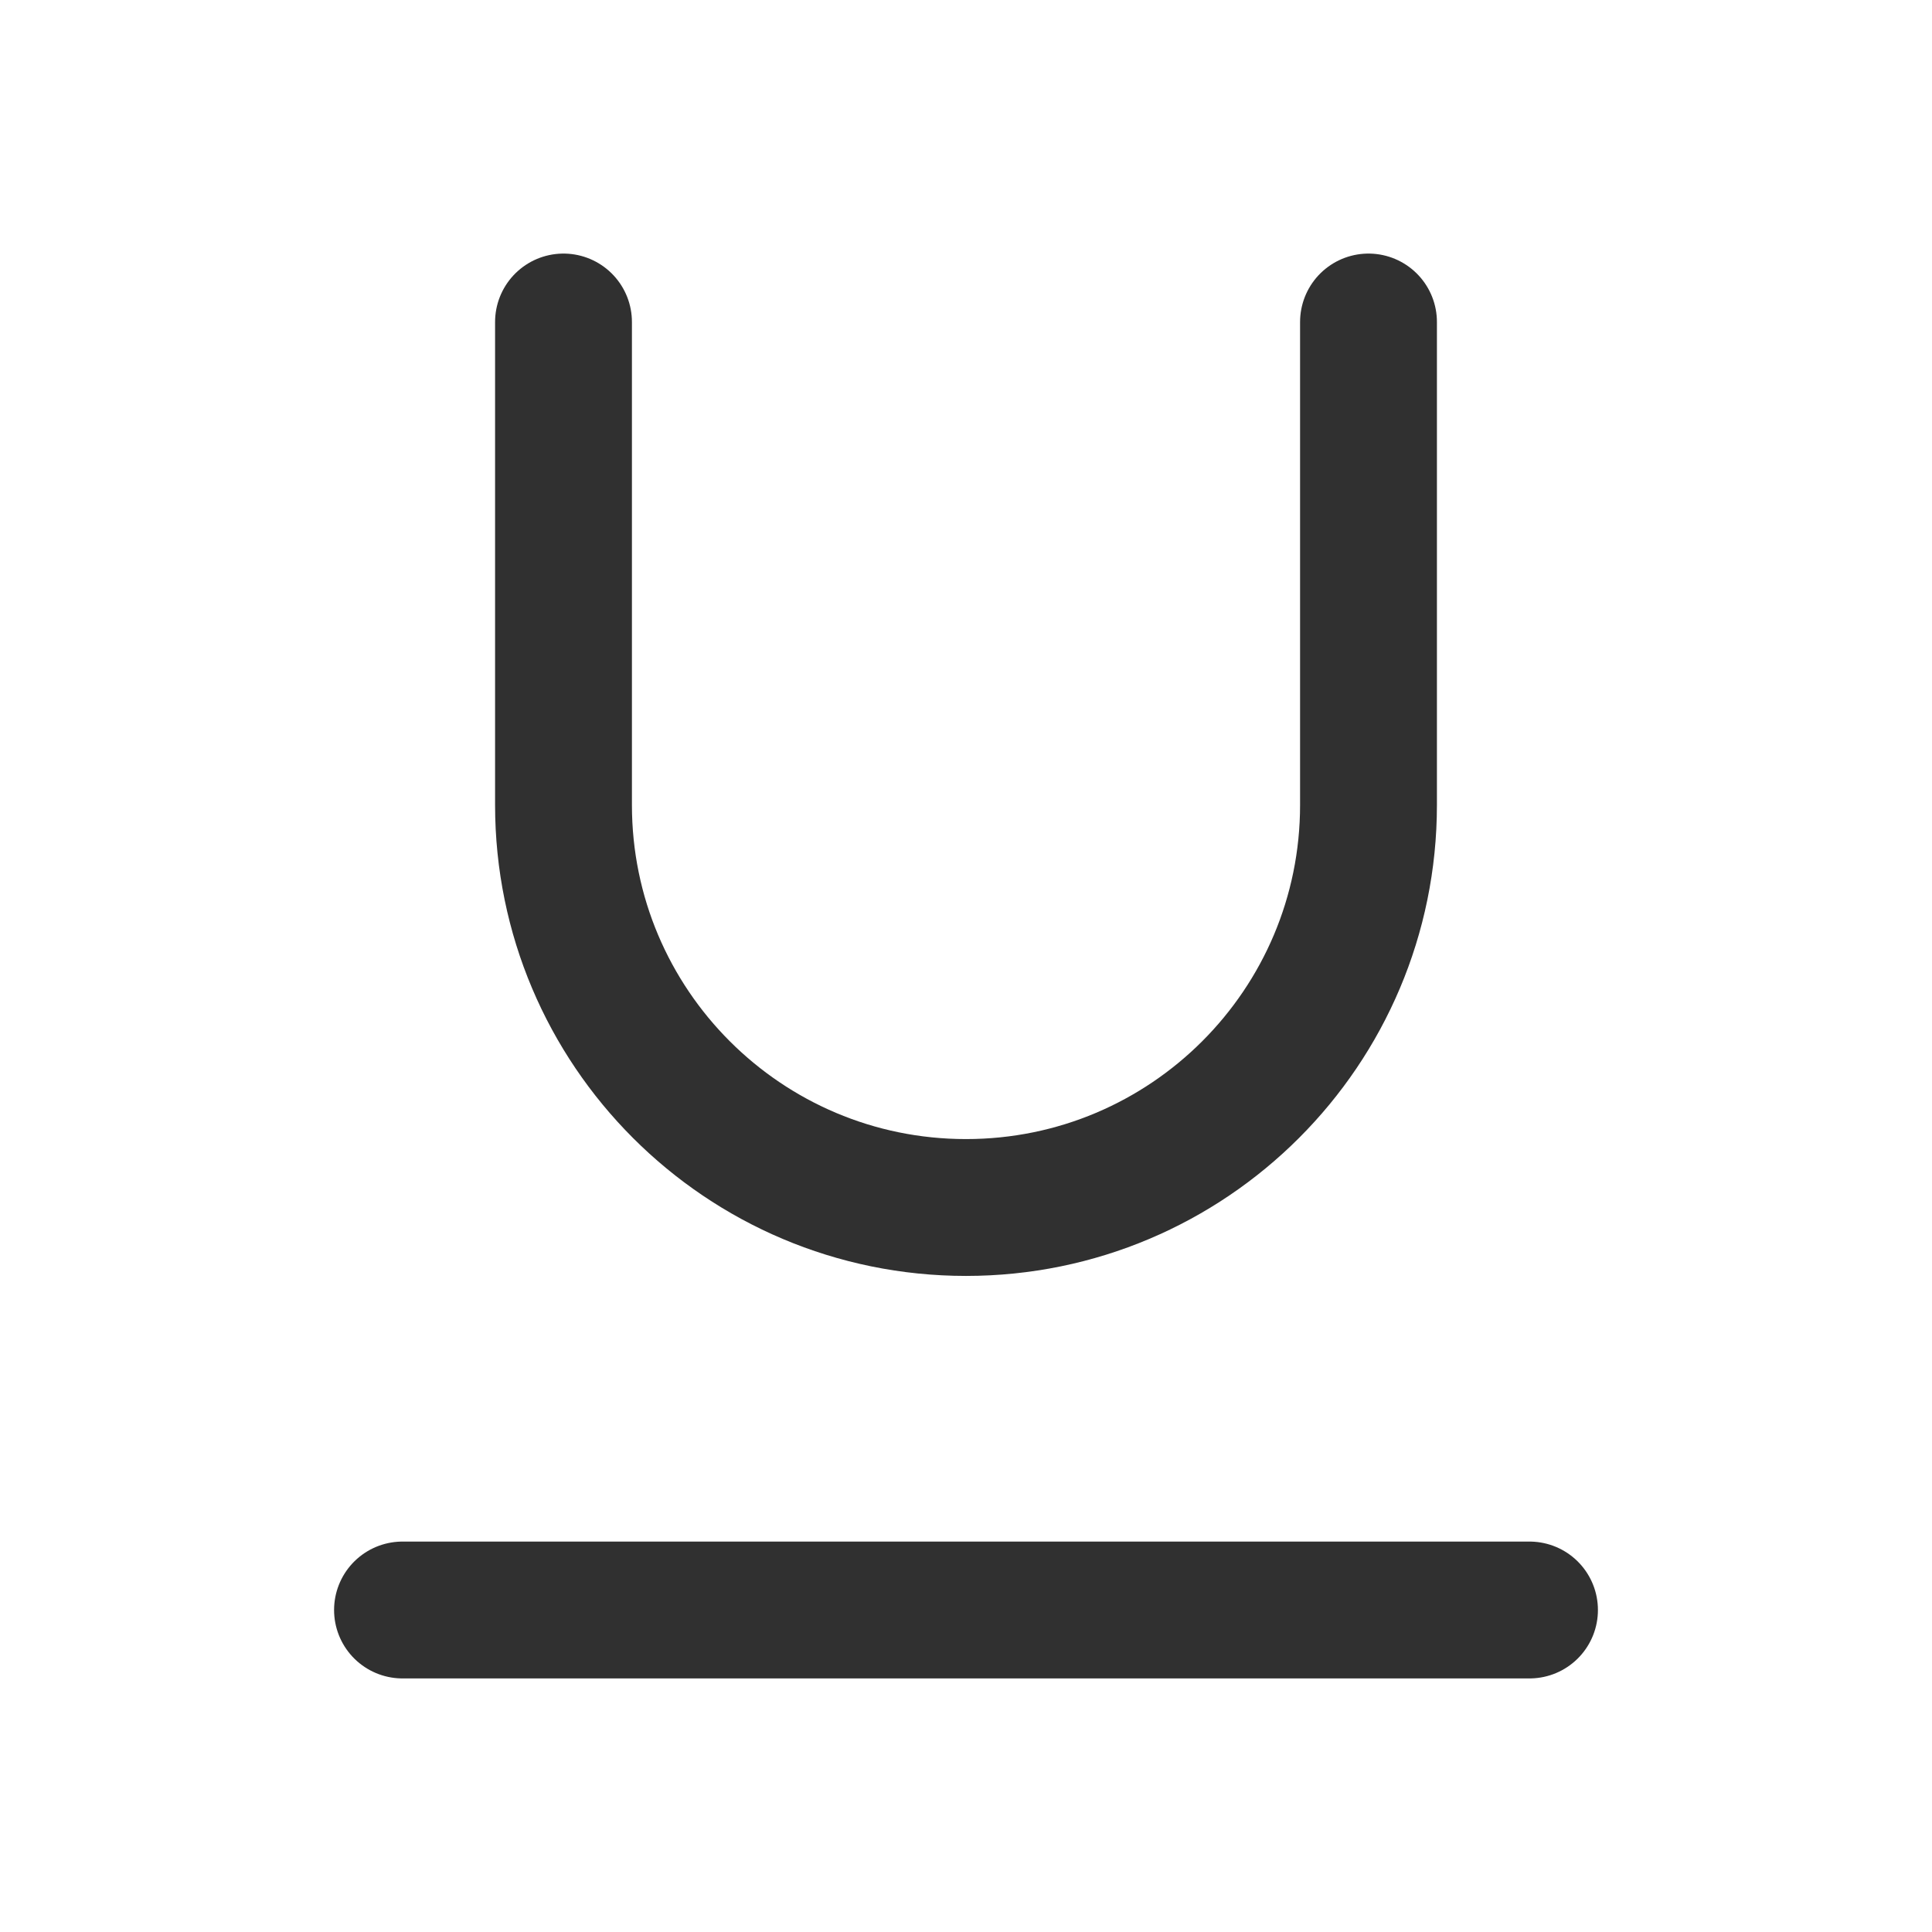
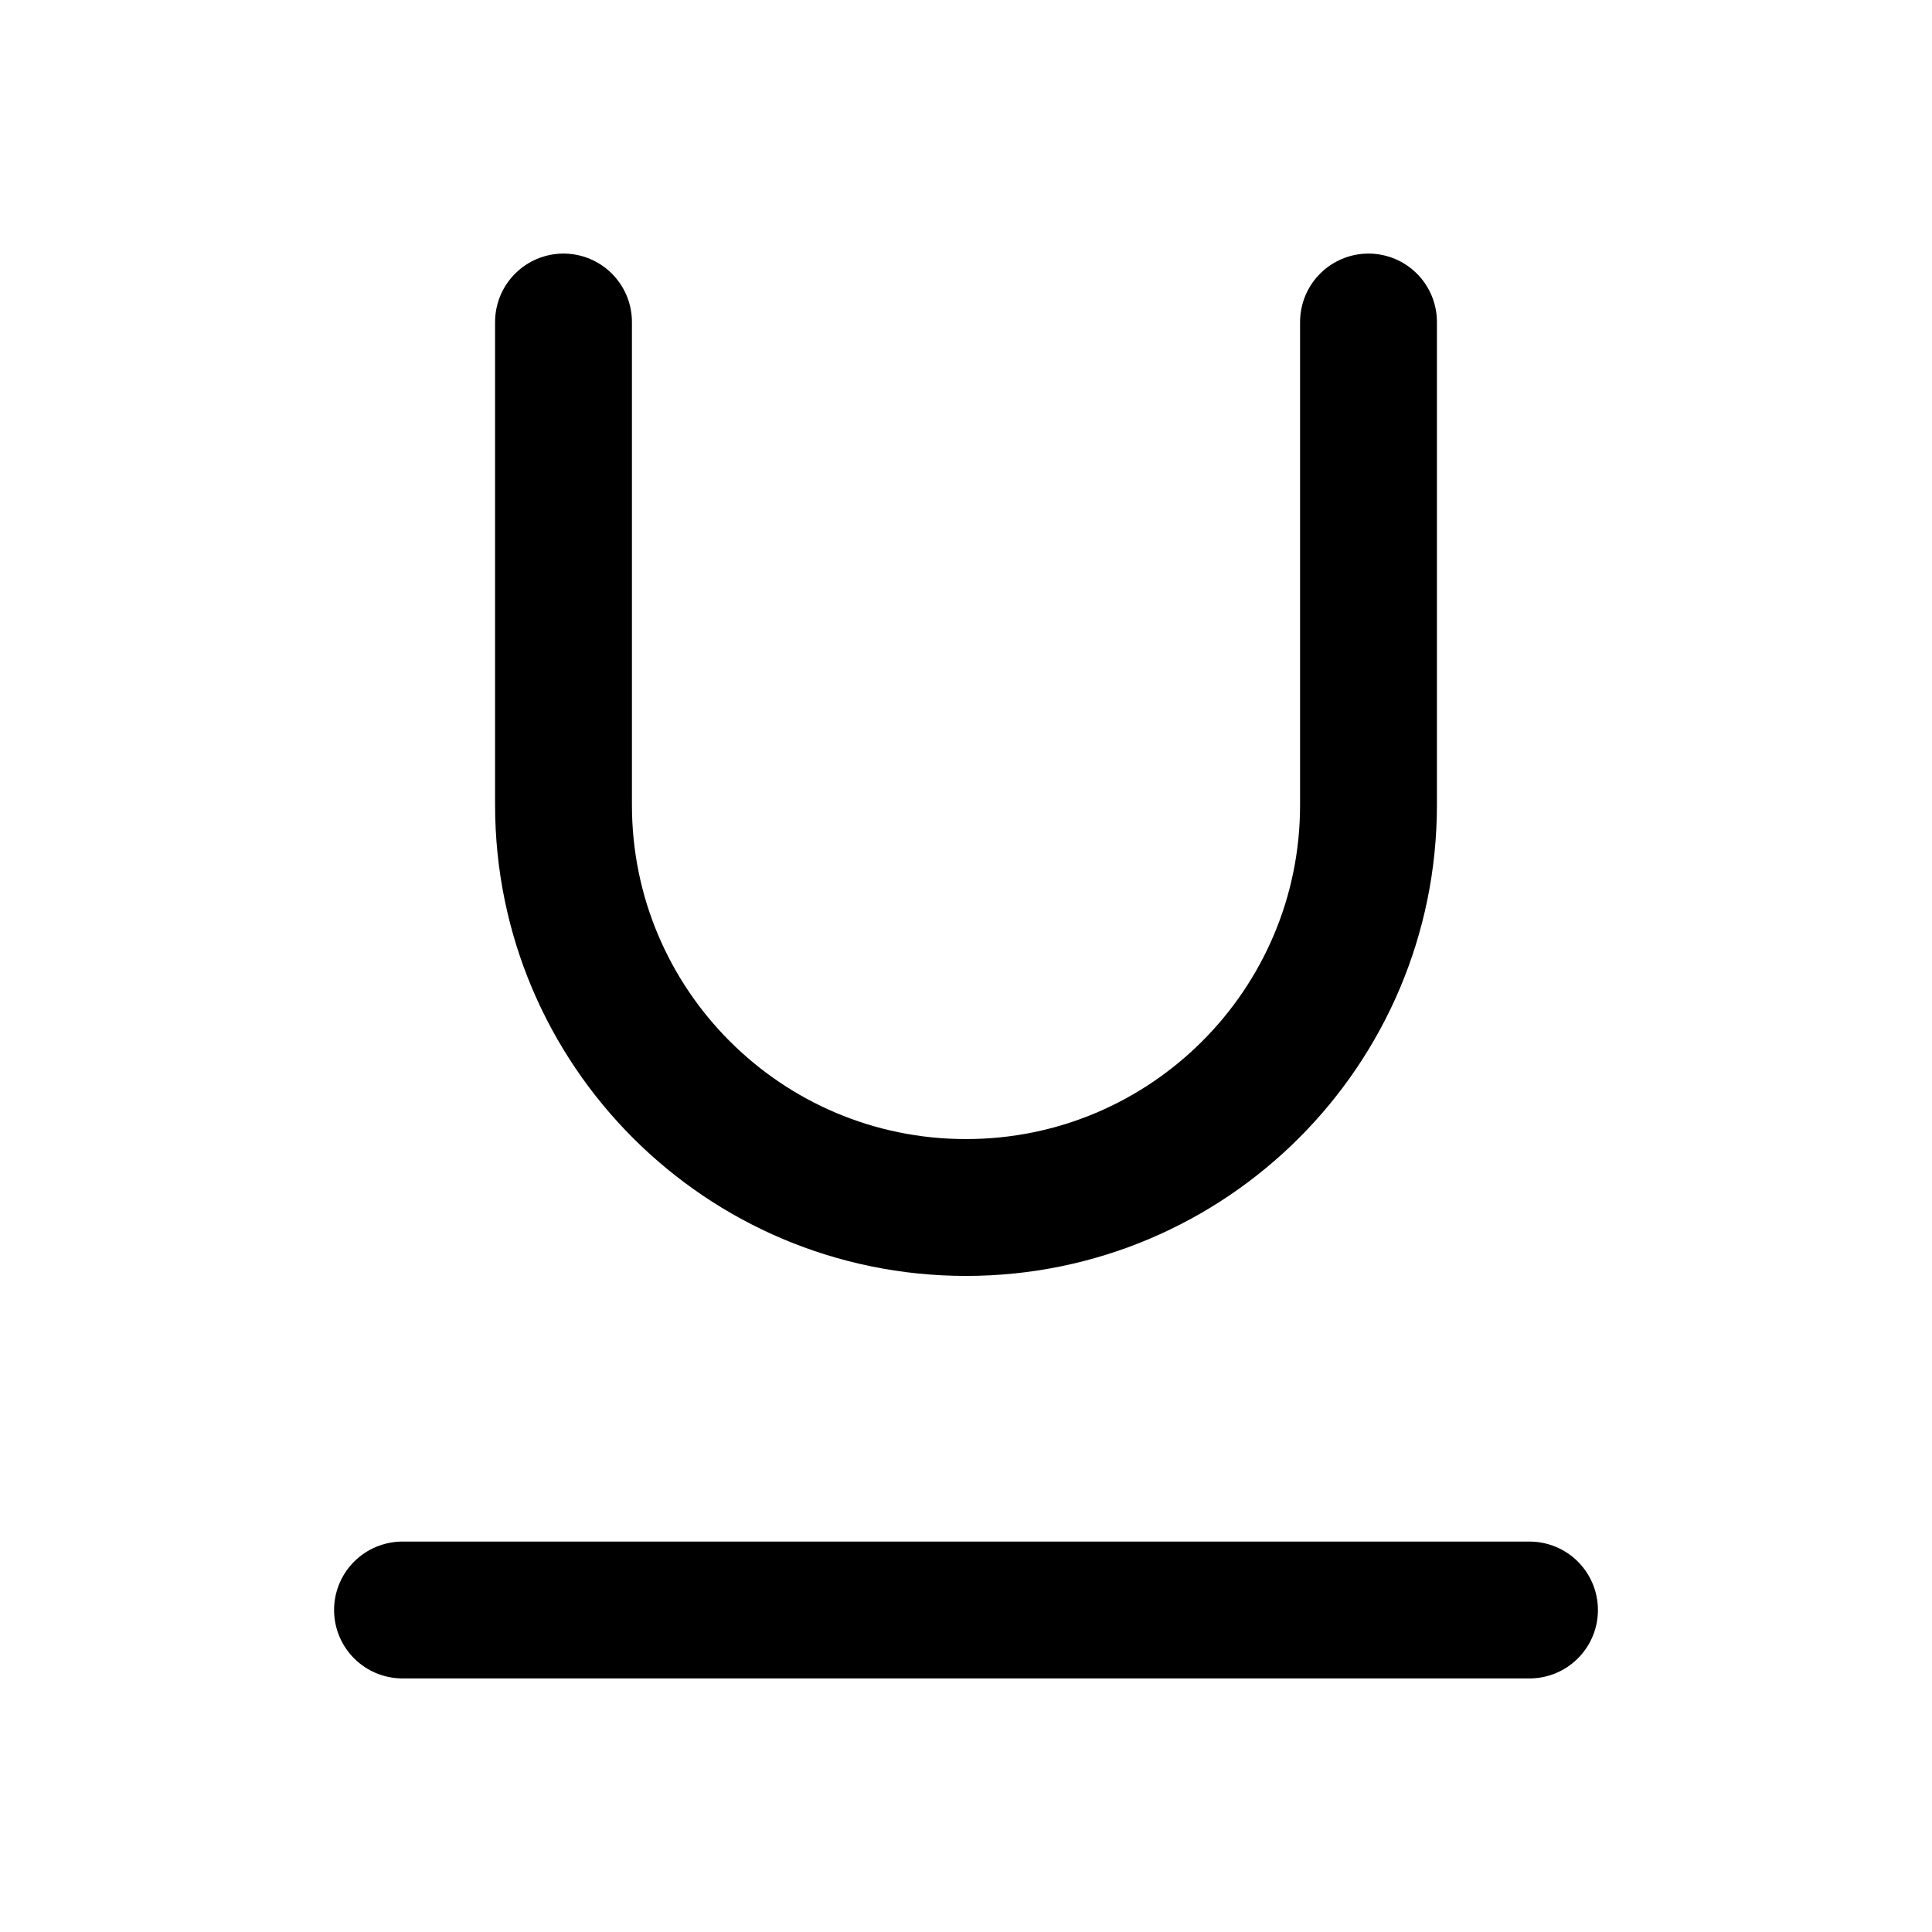
- <svg xmlns="http://www.w3.org/2000/svg" width="24" height="24" viewBox="0 0 24 24" fill="none" stroke="#303030" stroke-width="1.7" stroke-linecap="round" stroke-linejoin="round">
+ <svg xmlns="http://www.w3.org/2000/svg" width="24" height="24" viewBox="0 0 24 24" fill="none" stroke="currentColor" stroke-width="1.7" stroke-linecap="round" stroke-linejoin="round">
  <path d="M7 4v6a5 5 0 0 0 10 0V4" />
  <path d="M5 20h14" />
</svg>
